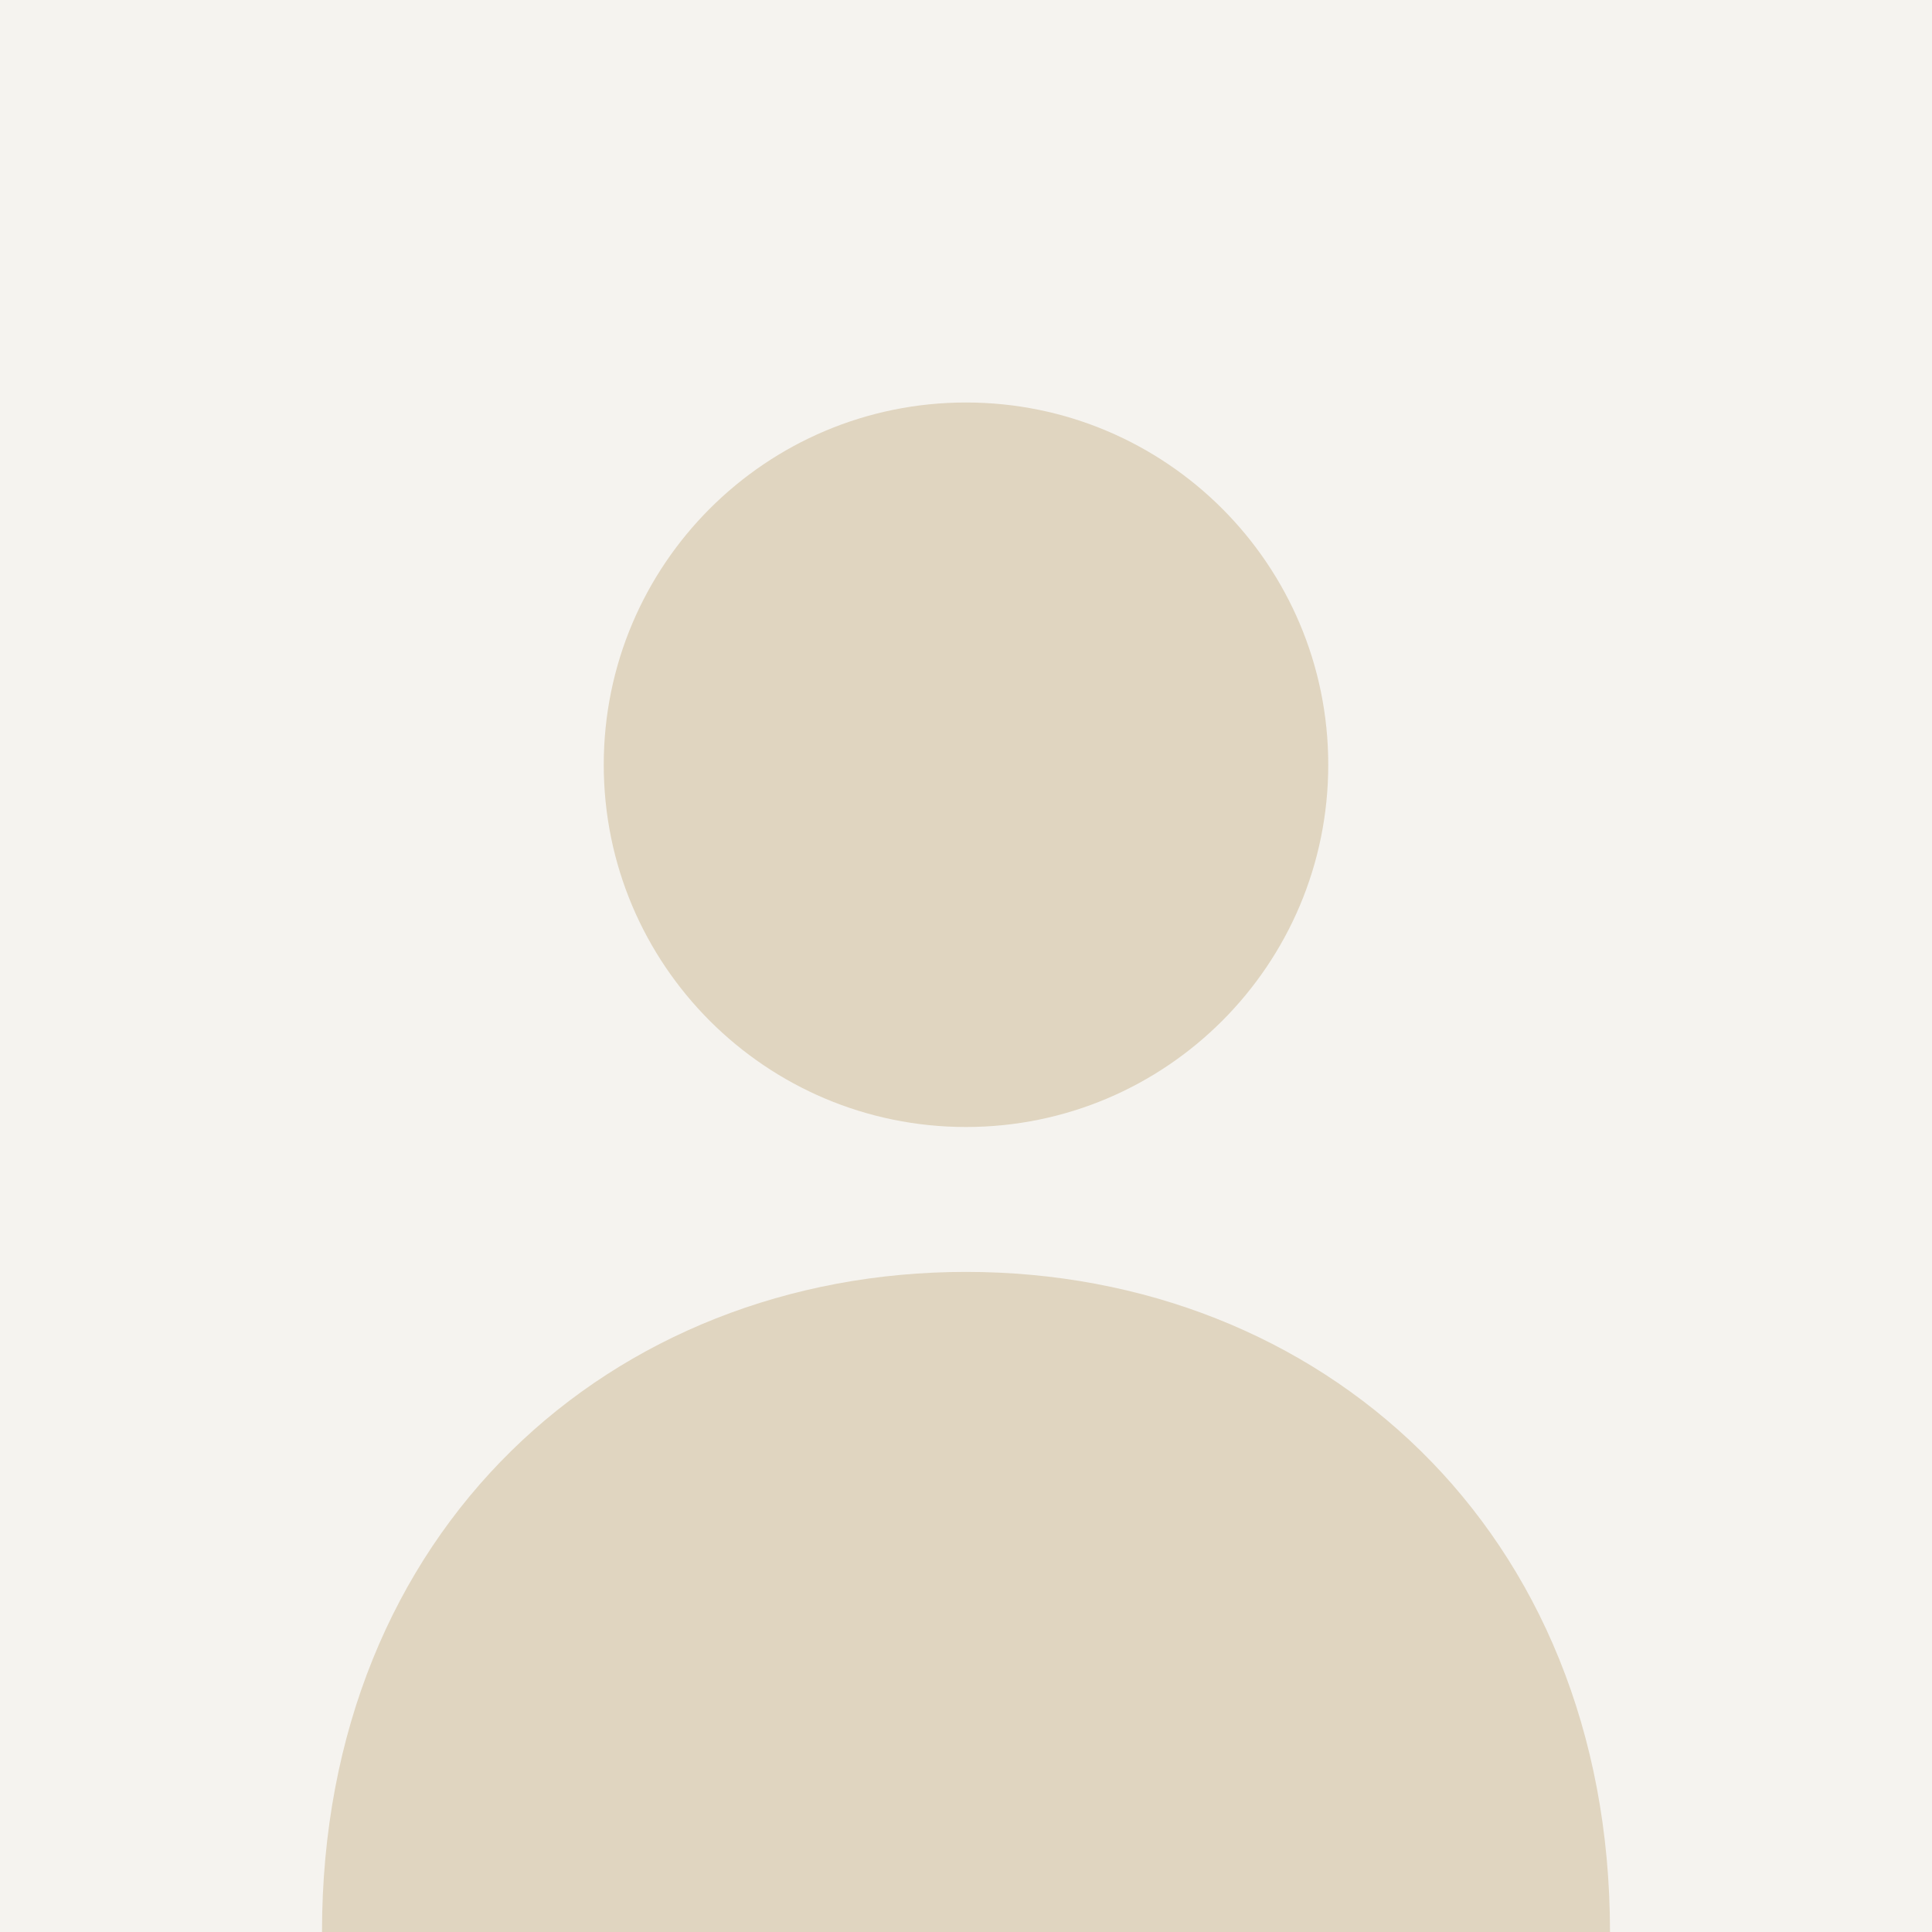
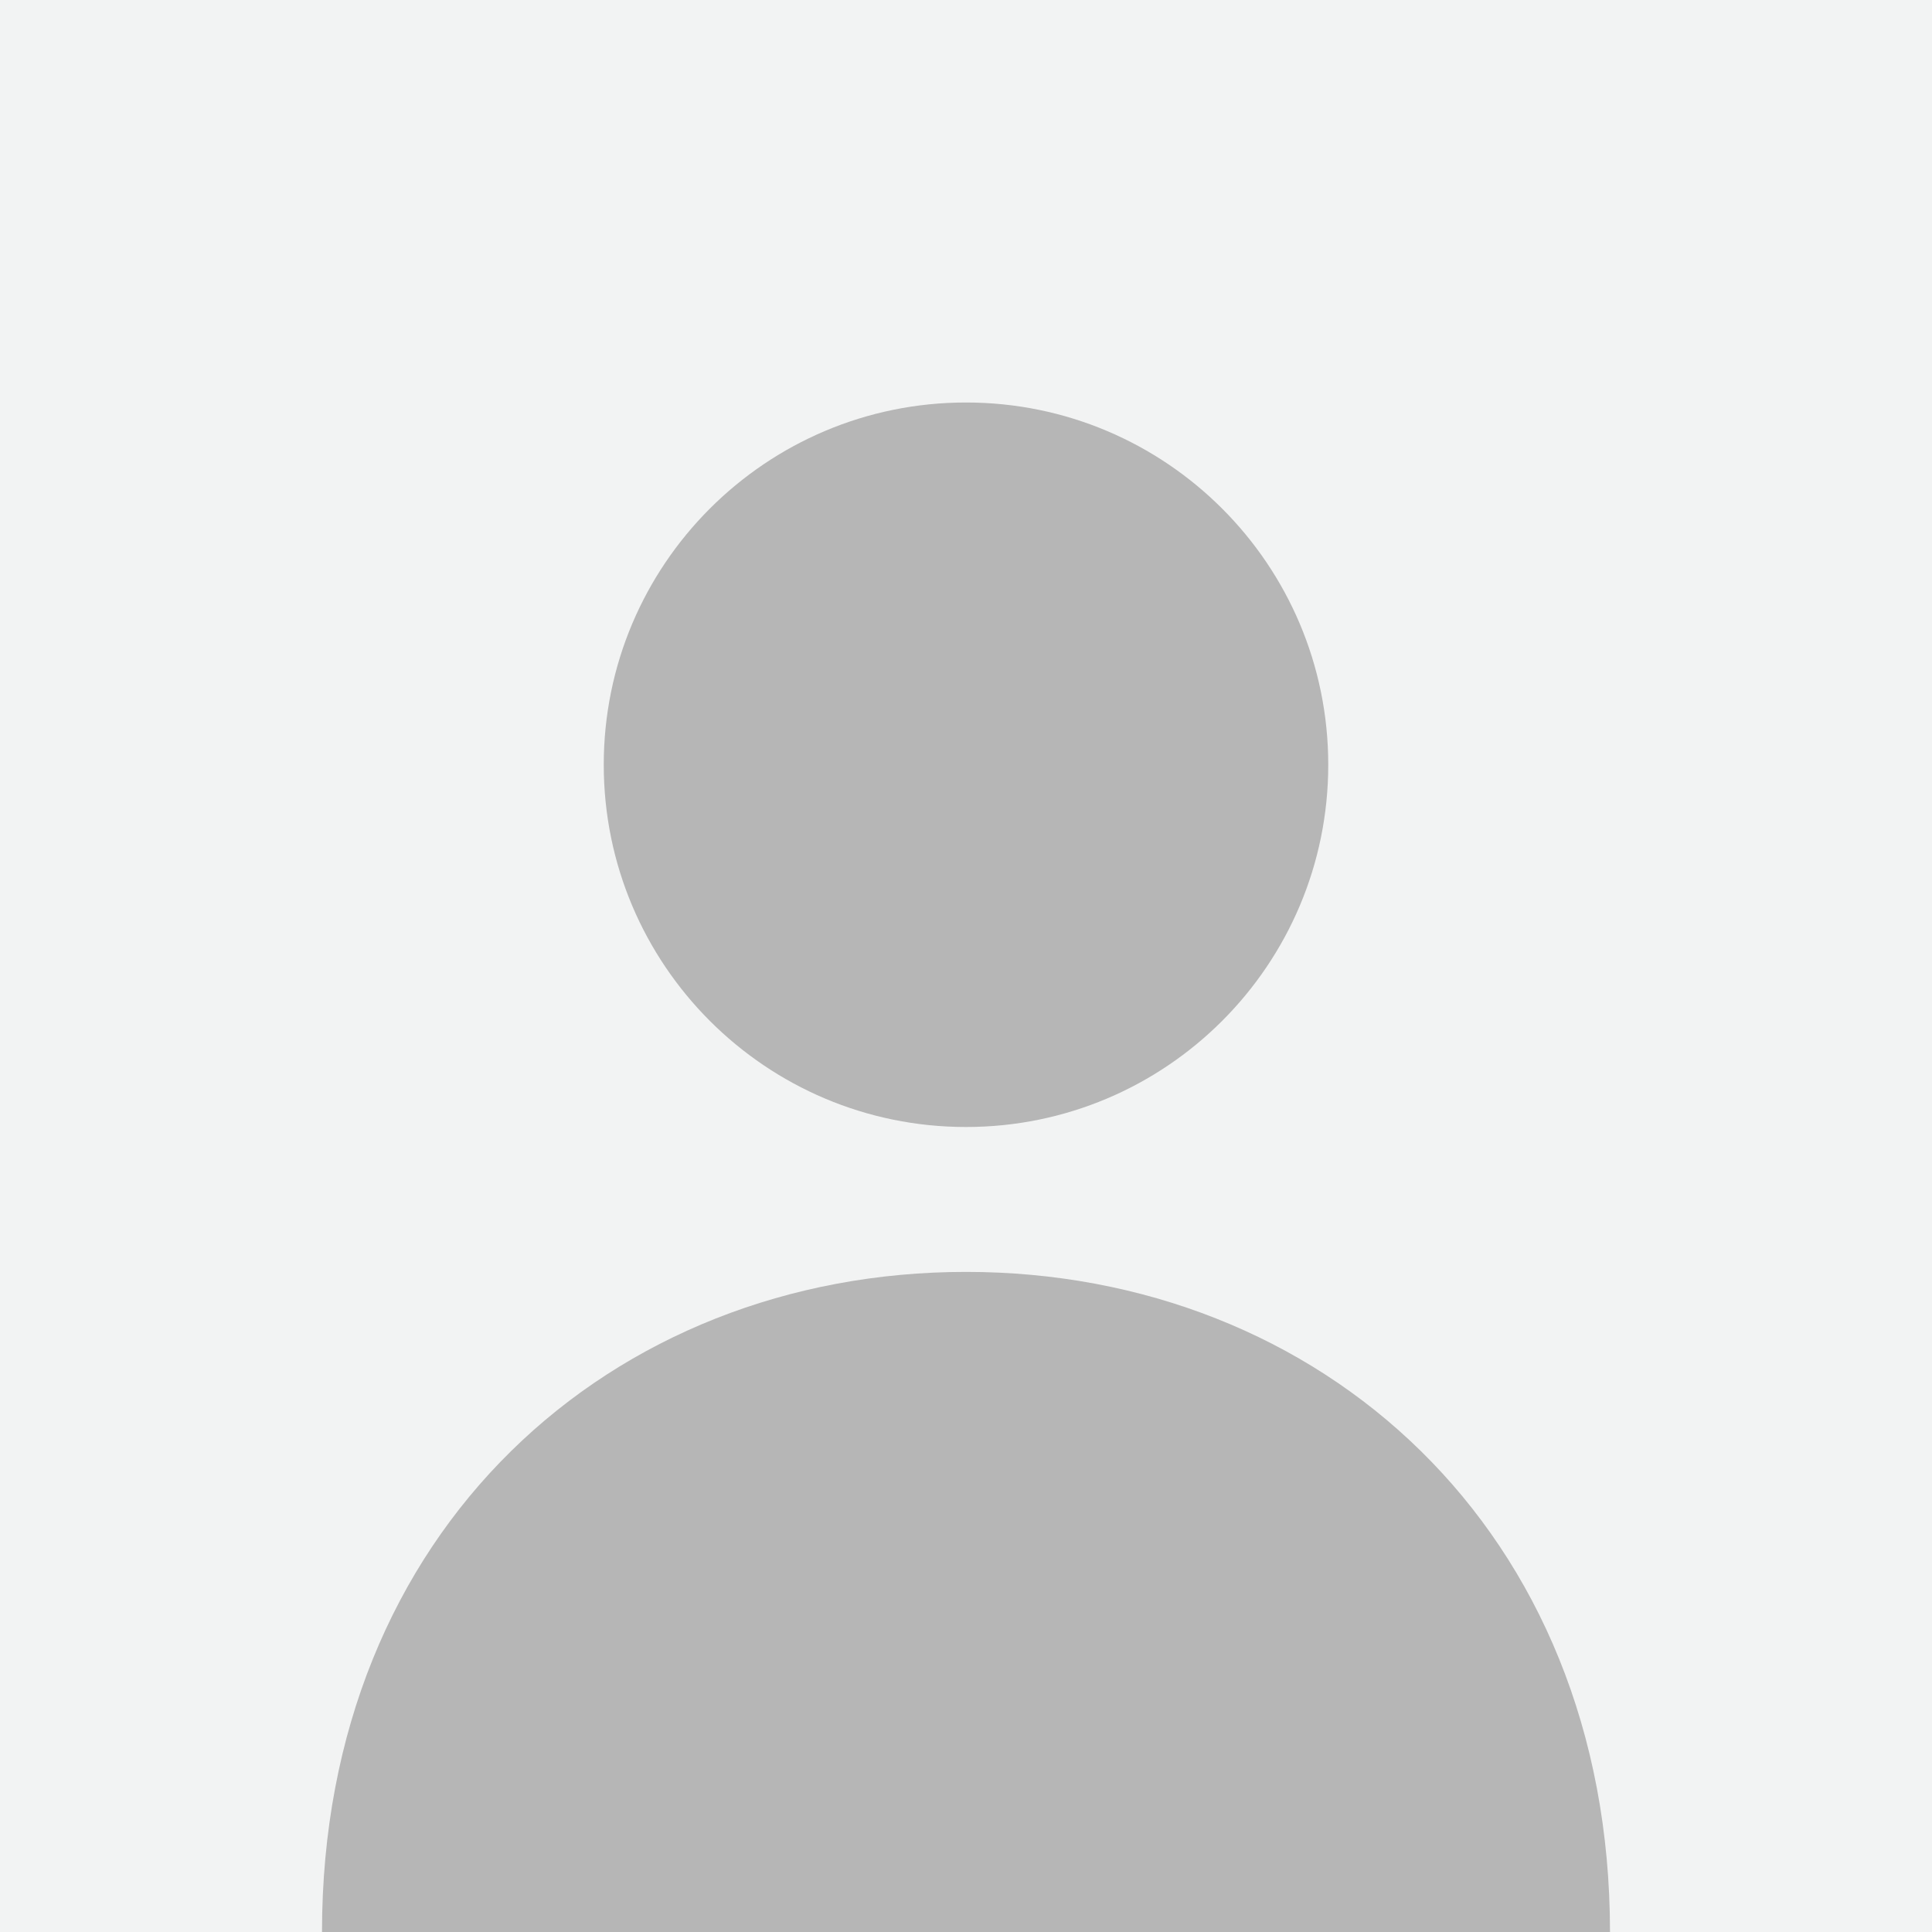
<svg xmlns="http://www.w3.org/2000/svg" viewBox="0 0 240 240" width="240" height="240">
-   <rect width="240" height="240" fill="#f5f3ef" />
-   <circle cx="120" cy="95" r="45" fill="#e0d5c0" />
-   <path d="M40 240c0-50 36-82 80-82s80 32 80 82z" fill="#e0d5c0" />
+   <rect width="240" height="240" fill="#f2f3f3" />
+   <circle cx="120" cy="95" r="45" fill="#b6b6b6" />
+   <path d="M40 240c0-50 36-82 80-82s80 32 80 82z" fill="#b6b6b6" />
</svg>
